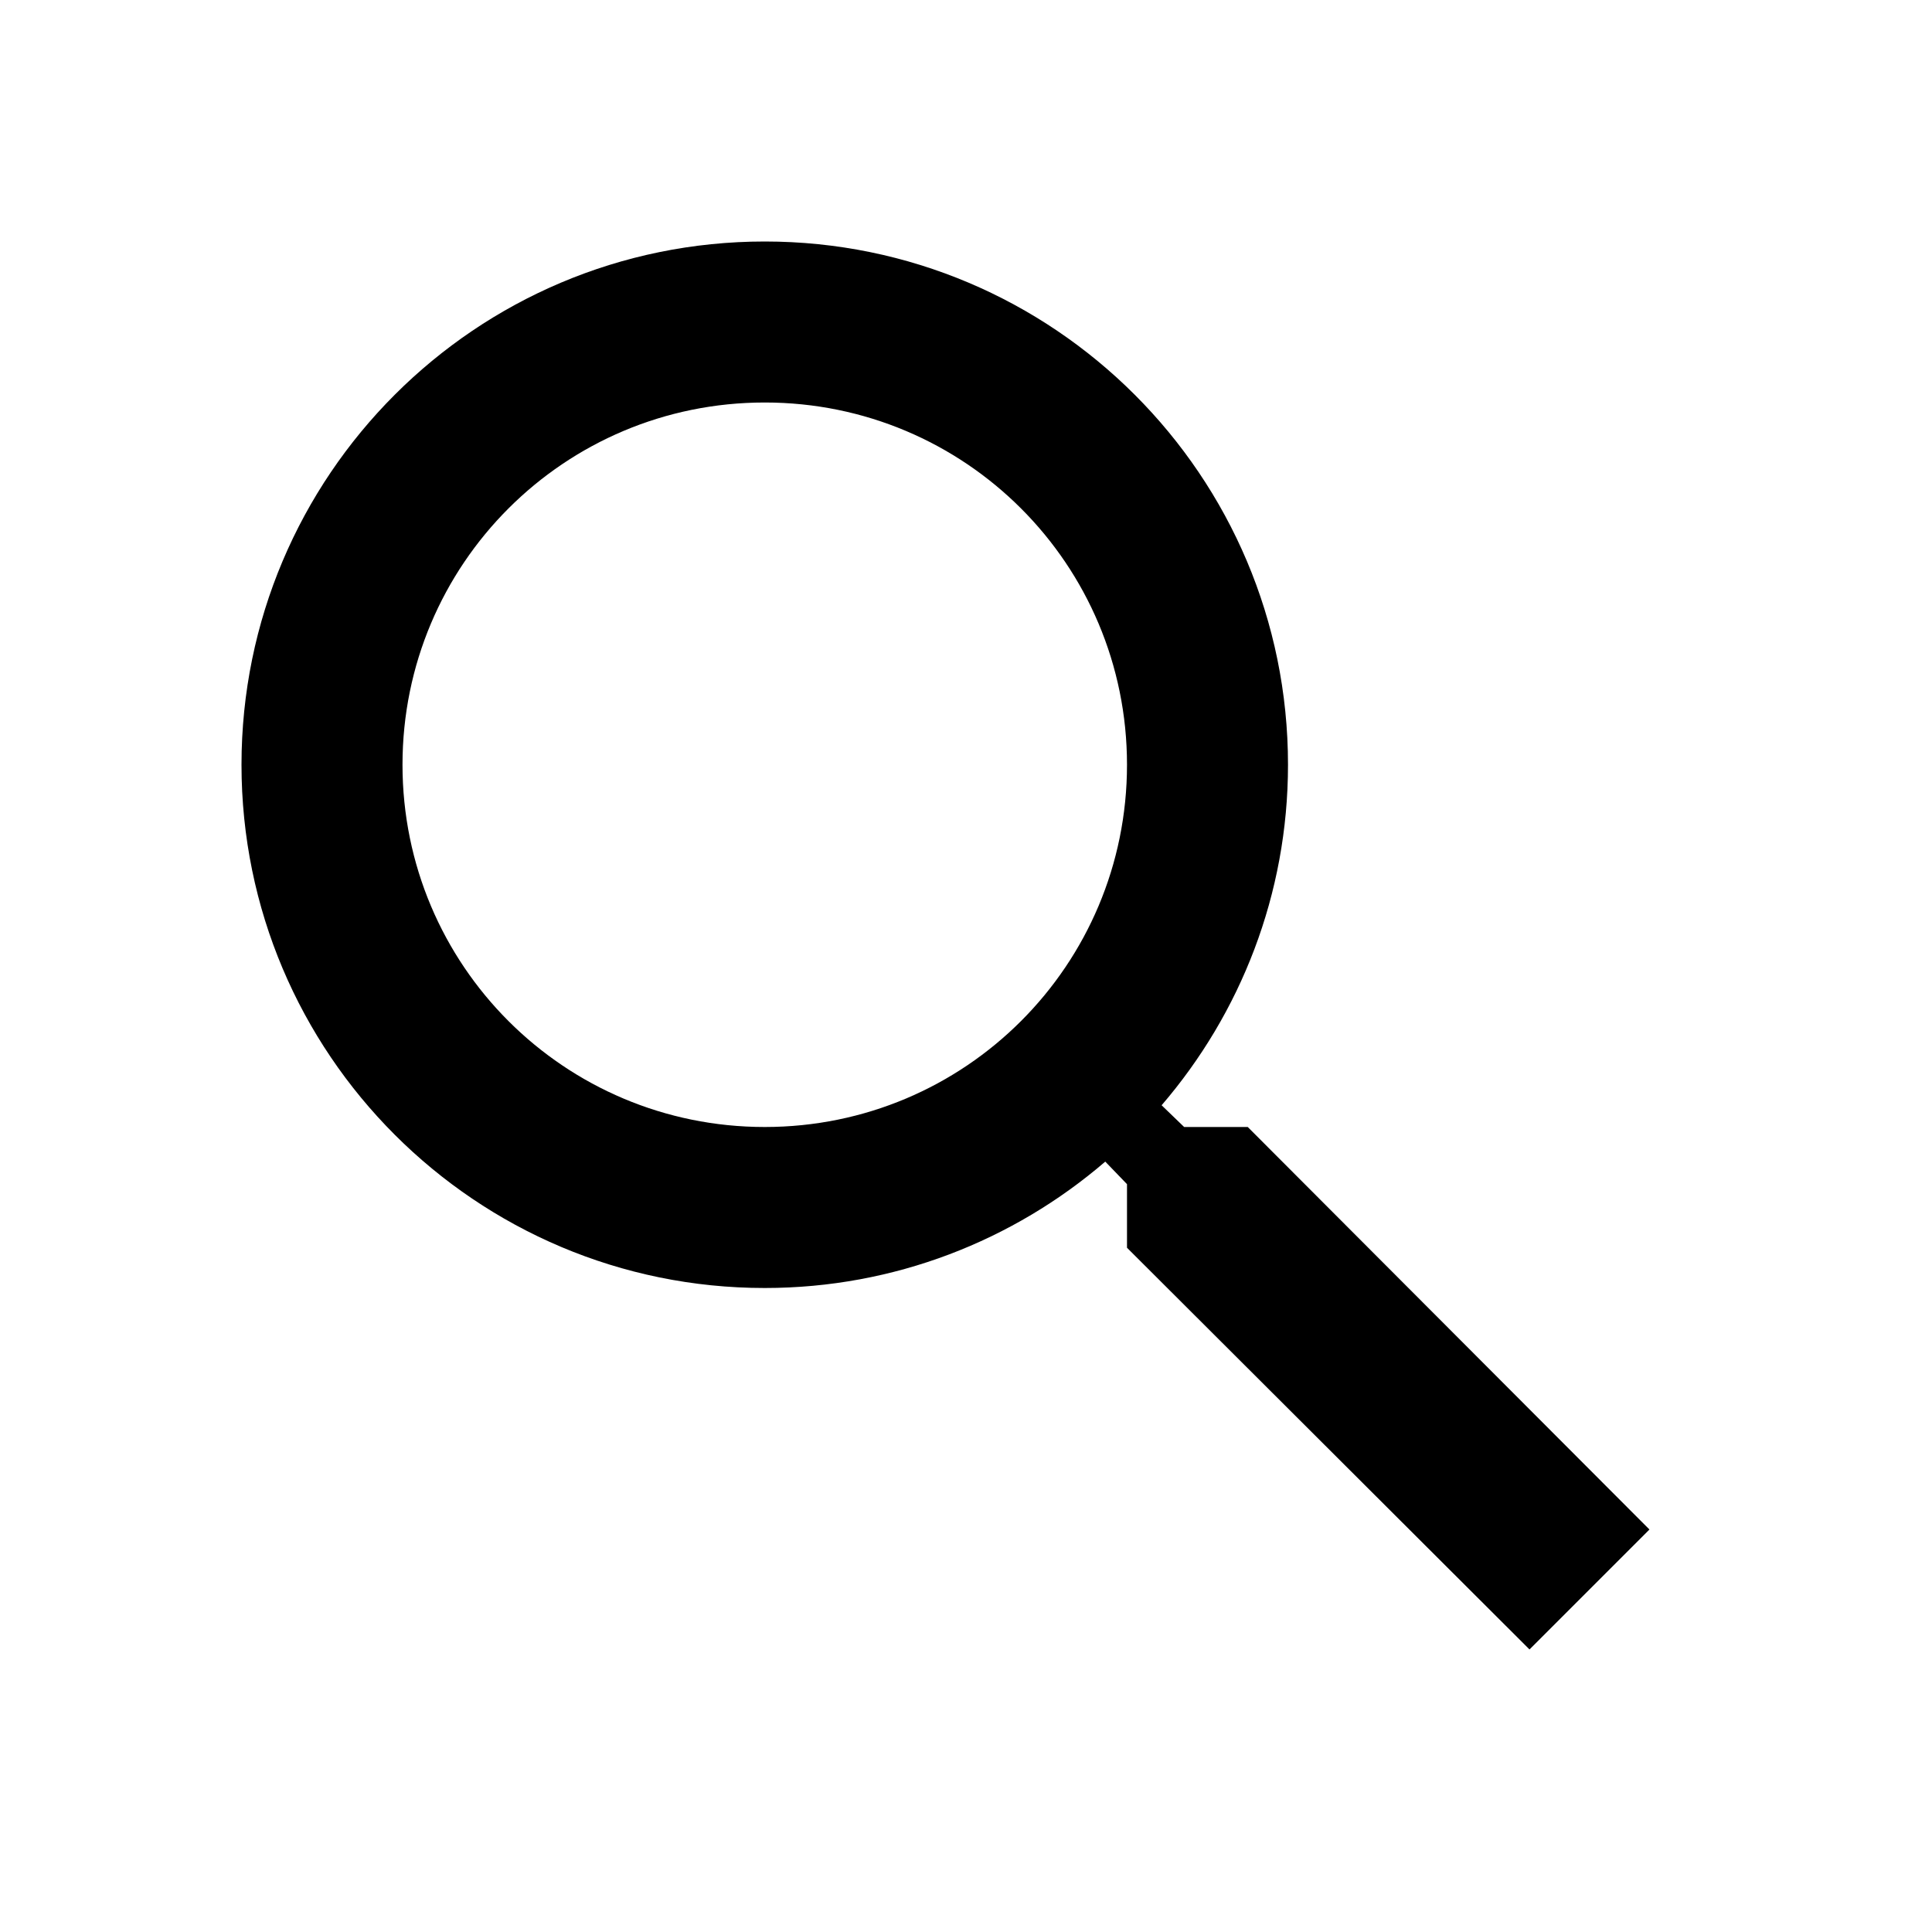
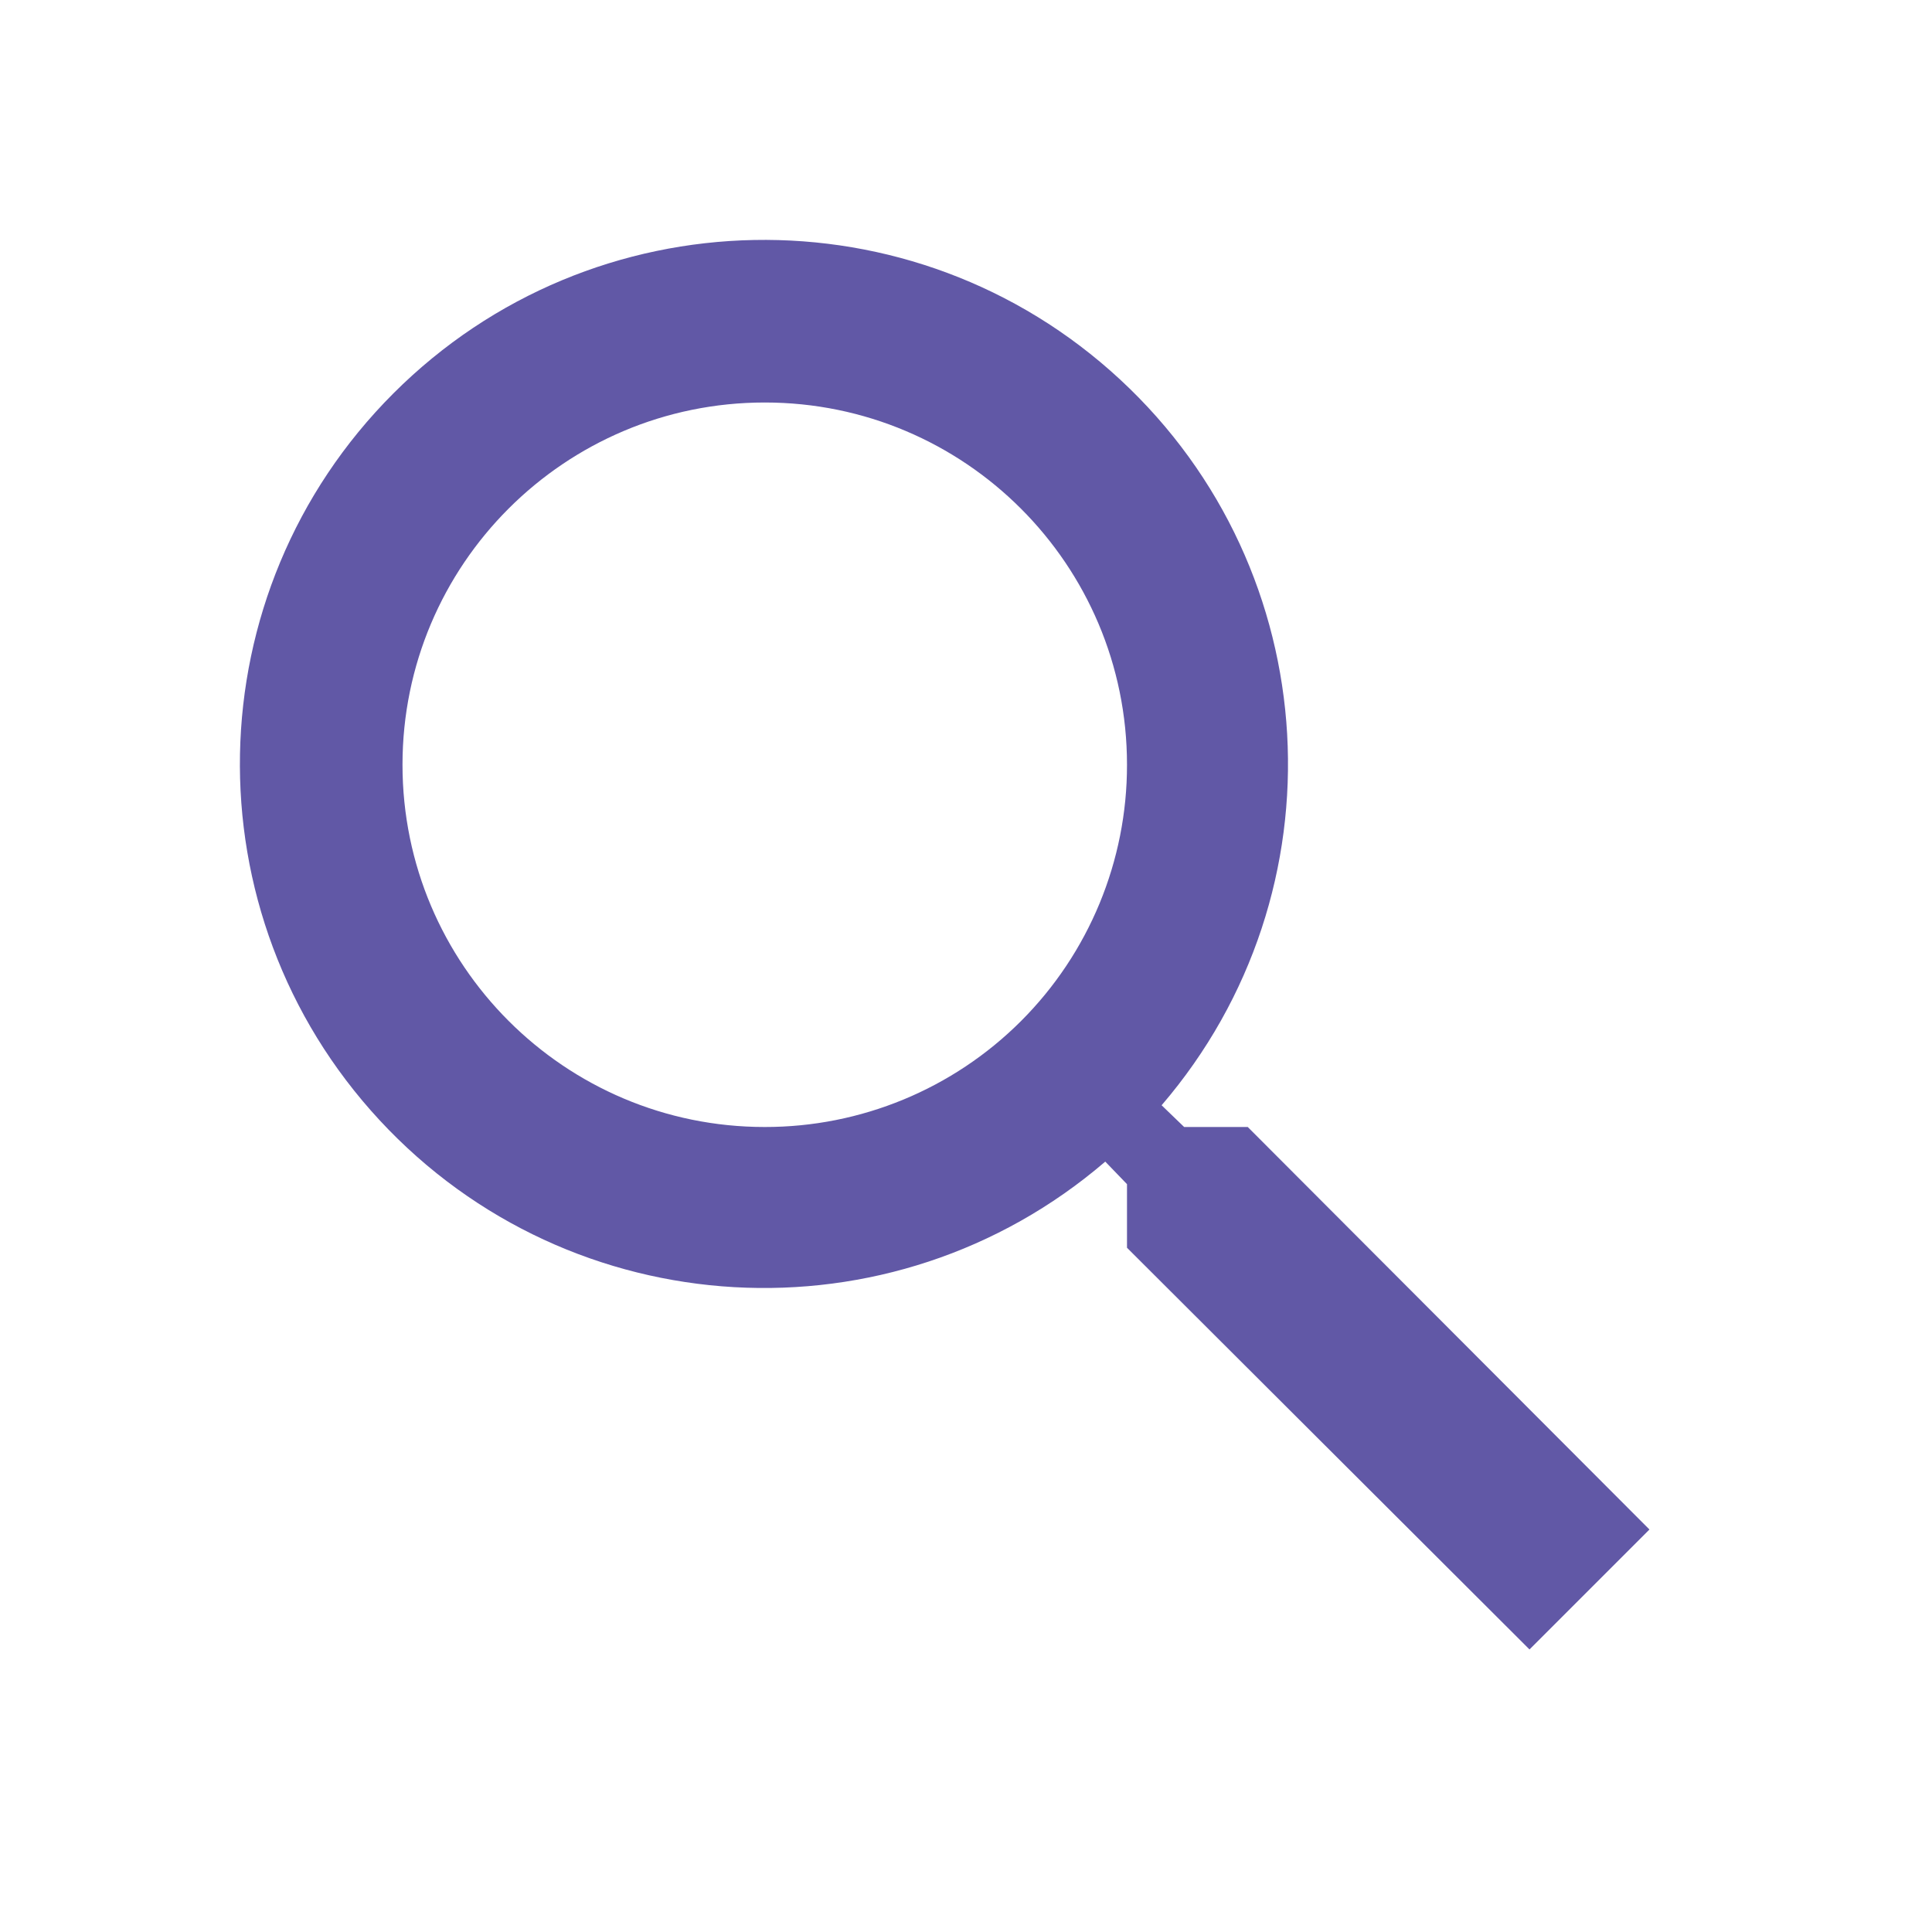
- <svg xmlns="http://www.w3.org/2000/svg" width="24" height="24" viewBox="0 0 24 24">
-   <path d="M15.5 14h-.79l-.28-.27C15.41 12.59 16 11.11 16 9.5 16 5.91 13.09 3 9.5 3S3 5.91 3 9.5 5.91 16 9.5 16c1.61 0 3.09-.59 4.23-1.57l.27.28v.79l5 4.99L20.49 19l-4.99-5zm-6 0C7.01 14 5 11.99 5 9.5S7.01 5 9.5 5 14 7.01 14 9.5 11.99 14 9.5 14z" />
-   <path d="M0 0h24v24H0z" fill="none" />
+ <svg xmlns="http://www.w3.org/2000/svg" id="magnifying-glass" width="24" height="24" viewBox="0 0 24 24">
+   <path id="Path_16" data-name="Path 16" d="M15.5,14h-.79l-.28-.27a6.51,6.51,0,1,0-.7.7l.27.28v.79l5,4.99L20.49,19Zm-6,0A4.5,4.5,0,1,1,14,9.5,4.494,4.494,0,0,1,9.5,14Z" fill="#6158a6" />
+   <path id="Path_17" data-name="Path 17" d="M0,0H24V24H0Z" fill="none" />
</svg>
